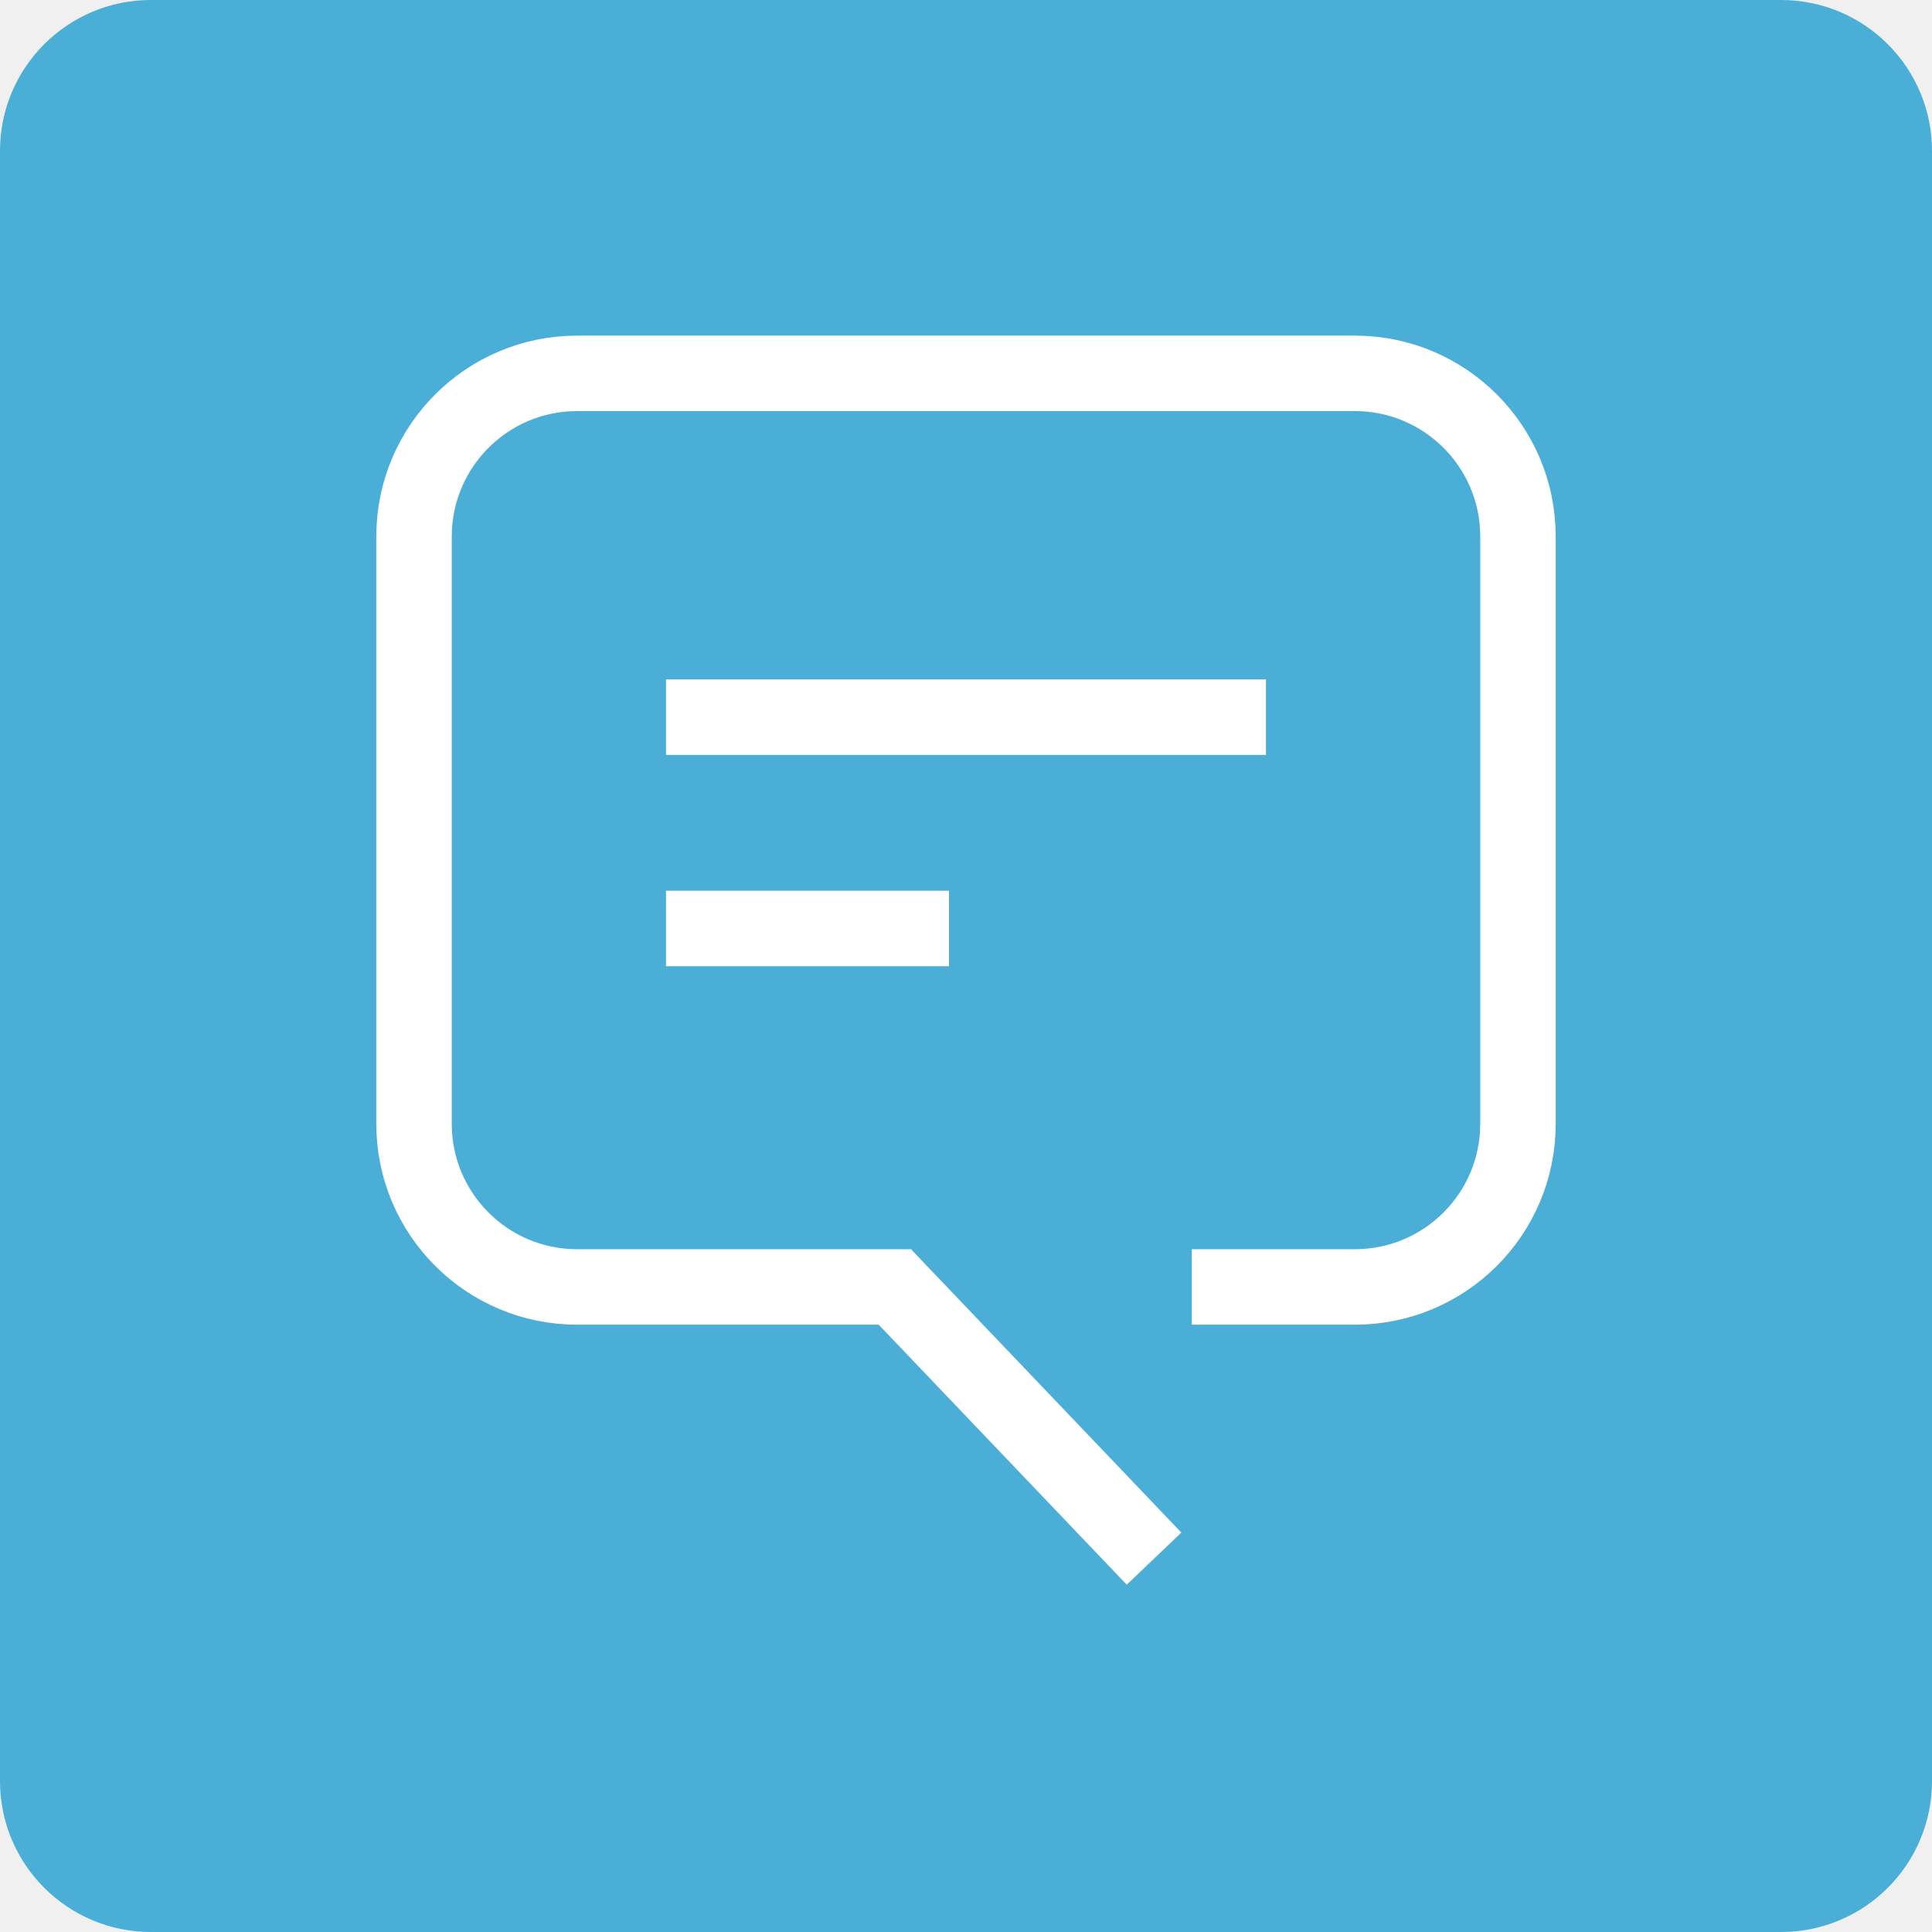
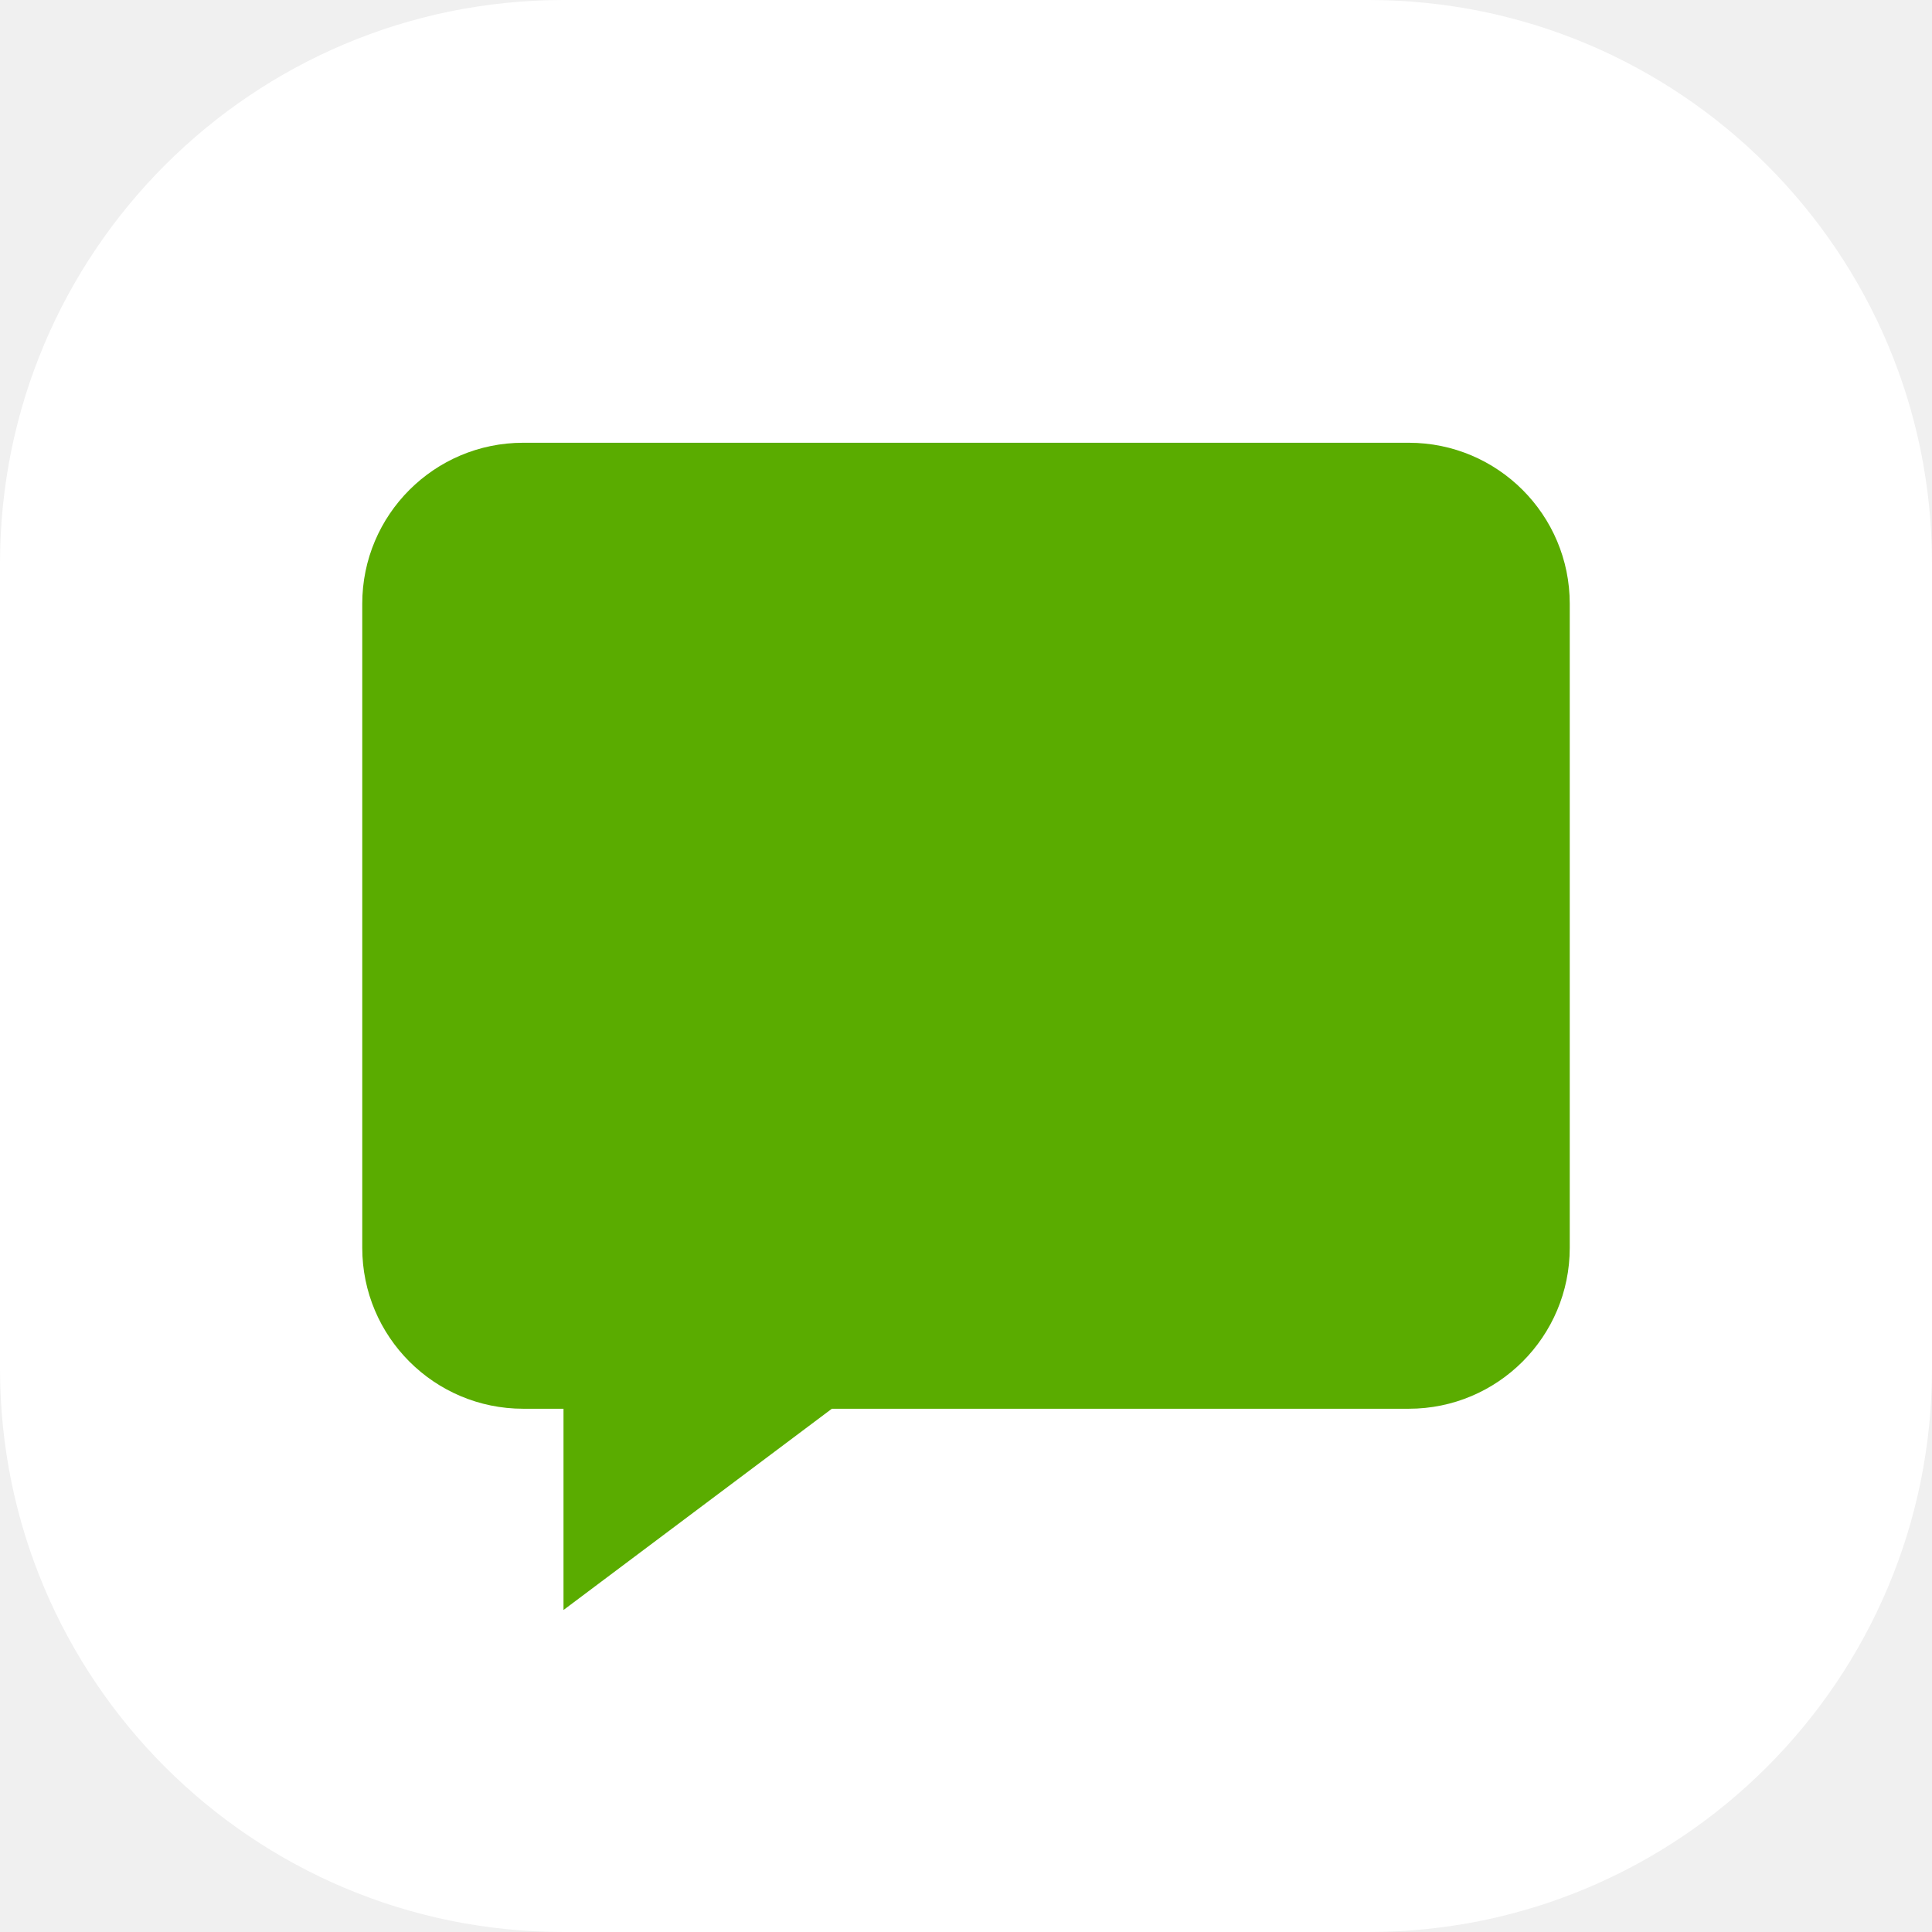
- <svg xmlns="http://www.w3.org/2000/svg" version="1.1" id="레이어_1" x="0px" y="0px" width="256px" height="256px" viewBox="0 0 256 256" enable-background="new 0 0 256 256" xml:space="preserve">
-   <path fill="#4AAED7" d="M256,236c0,11.045-8.955,20-20,20H20c-11.046,0-20-8.955-20-20V20C0,8.954,8.954,0,20,0h216  c11.045,0,20,8.954,20,20V236z" />
-   <g>
-     <path fill="none" stroke="#FFFFFF" stroke-width="10" stroke-miterlimit="10" d="M120.777,170.528H76.477   c-11.938,0-21.616-9.672-21.616-21.616V71.093c0-11.943,9.678-21.621,21.616-21.621h103.047c11.936,0,21.615,9.678,21.615,21.621   v77.819c0,11.944-9.679,21.616-21.615,21.616h-21.606" />
-     <line fill="none" stroke="#FFFFFF" stroke-width="10" stroke-miterlimit="10" x1="152.917" y1="206.528" x2="117.139" y2="169.028" />
-     <line fill="none" stroke="#FFFFFF" stroke-width="10" stroke-miterlimit="10" x1="88.249" y1="95.028" x2="167.749" y2="95.028" />
-     <line fill="none" stroke="#FFFFFF" stroke-width="10" stroke-miterlimit="10" x1="88.249" y1="123.028" x2="125.749" y2="123.028" />
+ <svg xmlns="http://www.w3.org/2000/svg" width="48" height="48" viewBox="0 0 48 48">
+   <g fill="none" fill-rule="evenodd">
+     <path fill="#FFF" d="M14 0h20c7.732 0 14 6.268 14 14v20c0 7.732-6.268 14-14 14H14C6.268 48 0 41.732 0 34V14C0 6.268 6.268 0 14 0z" />
+     <path fill="#5AAC00" d="M20.667 35L14 40v-5h-1a4 4 0 0 1-4-4V15a4 4 0 0 1 4-4h22a4 4 0 0 1 4 4v16a4 4 0 0 1-4 4H20.667z" />
  </g>
</svg>
